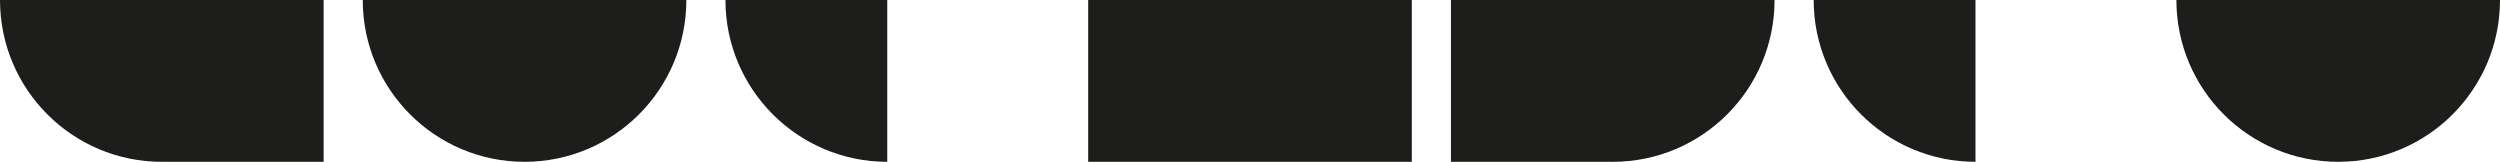
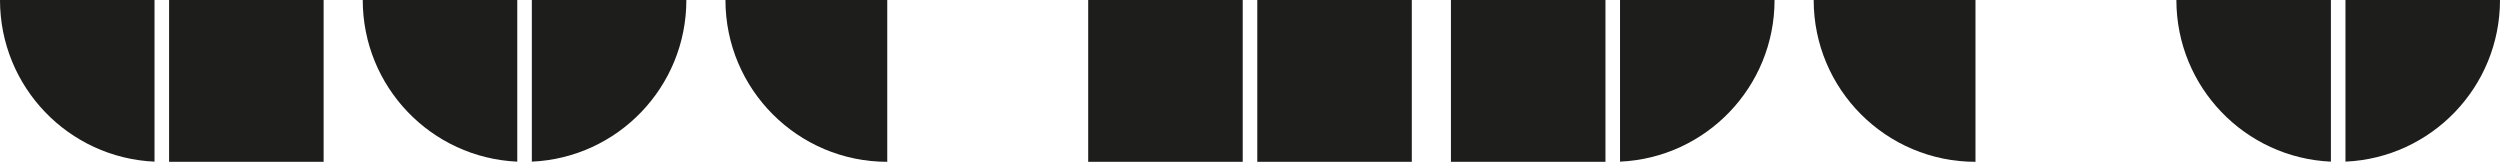
- <svg xmlns="http://www.w3.org/2000/svg" version="1.1" id="Layer_1" x="0px" y="0px" viewBox="0 0 7725.2 500" style="enable-background:new 0 0 7725.2 500;" xml:space="preserve">
+ <svg xmlns="http://www.w3.org/2000/svg" version="1.1" x="0px" y="0px" viewBox="0 0 7725.2 500" style="enable-background:new 0 0 7725.2 500;" xml:space="preserve">
  <style type="text/css">
	.st0{fill:#1D1D1B;}
</style>
-   <path class="st0" d="M1620.9,500c276.1,0,500-223.9,500-500h-1000C1120.9,276.1,1344.7,500,1620.9,500z" />
-   <path class="st0" d="M7225.2,500c276.1,0,500-223.9,500-500h-1000C6725.2,276.1,6949.1,500,7225.2,500z" />
-   <path class="st0" d="M1000,500H500C223.9,500,0,276.1,0,0h1000V500z" />
-   <path class="st0" d="M4483.5,500h500c276.1,0,500-223.9,500-500l-1000,0V500z" />
-   <path class="st0" d="M2241.7,0c0,276.1,223.9,500,500,500V0H2241.7z" />
-   <path class="st0" d="M5604.4,0c0,276.1,223.9,500,500,500V0H5604.4z" />
-   <rect x="3362.6" class="st0" width="1000" height="500" />
+   <g id="Layer_1">
+     <path class="st0" d="M2241.7,0c0,276.1,223.9,500,500,500V0H2241.7z" />
+     <path class="st0" d="M5604.4,0c0,276.1,223.9,500,500,500V0H5604.4z" />
+   </g>
+   <g id="Layer_2">
+     <g>
+       <path class="st0" d="M7247.7,0v499.5c265.7-11.8,477.5-230.9,477.5-499.5H7247.7z" />
+       <path class="st0" d="M7202.7,0h-477.5c0,268.6,211.8,487.7,477.5,499.5V0z" />
+     </g>
+     <g>
+       <rect x="4483.5" y="0" class="st0" width="477.5" height="500" />
+       <path class="st0" d="M5006,0v499.5c265.7-11.8,477.5-230.9,477.5-499.5H5006z" />
+     </g>
+     <g>
+       <rect x="3362.6" y="0" class="st0" width="477.5" height="500" />
+       <rect x="3885.1" y="0" class="st0" width="477.5" height="500" />
+     </g>
+     <g>
+       <path class="st0" d="M1598.4,0h-477.5c0,268.6,211.8,487.7,477.5,499.5V0z" />
+       <path class="st0" d="M1643.4,0v499.5c265.7-11.8,477.5-230.9,477.5-499.5H1643.4z" />
+     </g>
+     <g>
+       <rect x="522.5" y="0" class="st0" width="477.5" height="500" />
+       <path class="st0" d="M477.5,0H0c0,268.6,211.8,487.7,477.5,499.5V0z" />
+     </g>
+   </g>
</svg>
